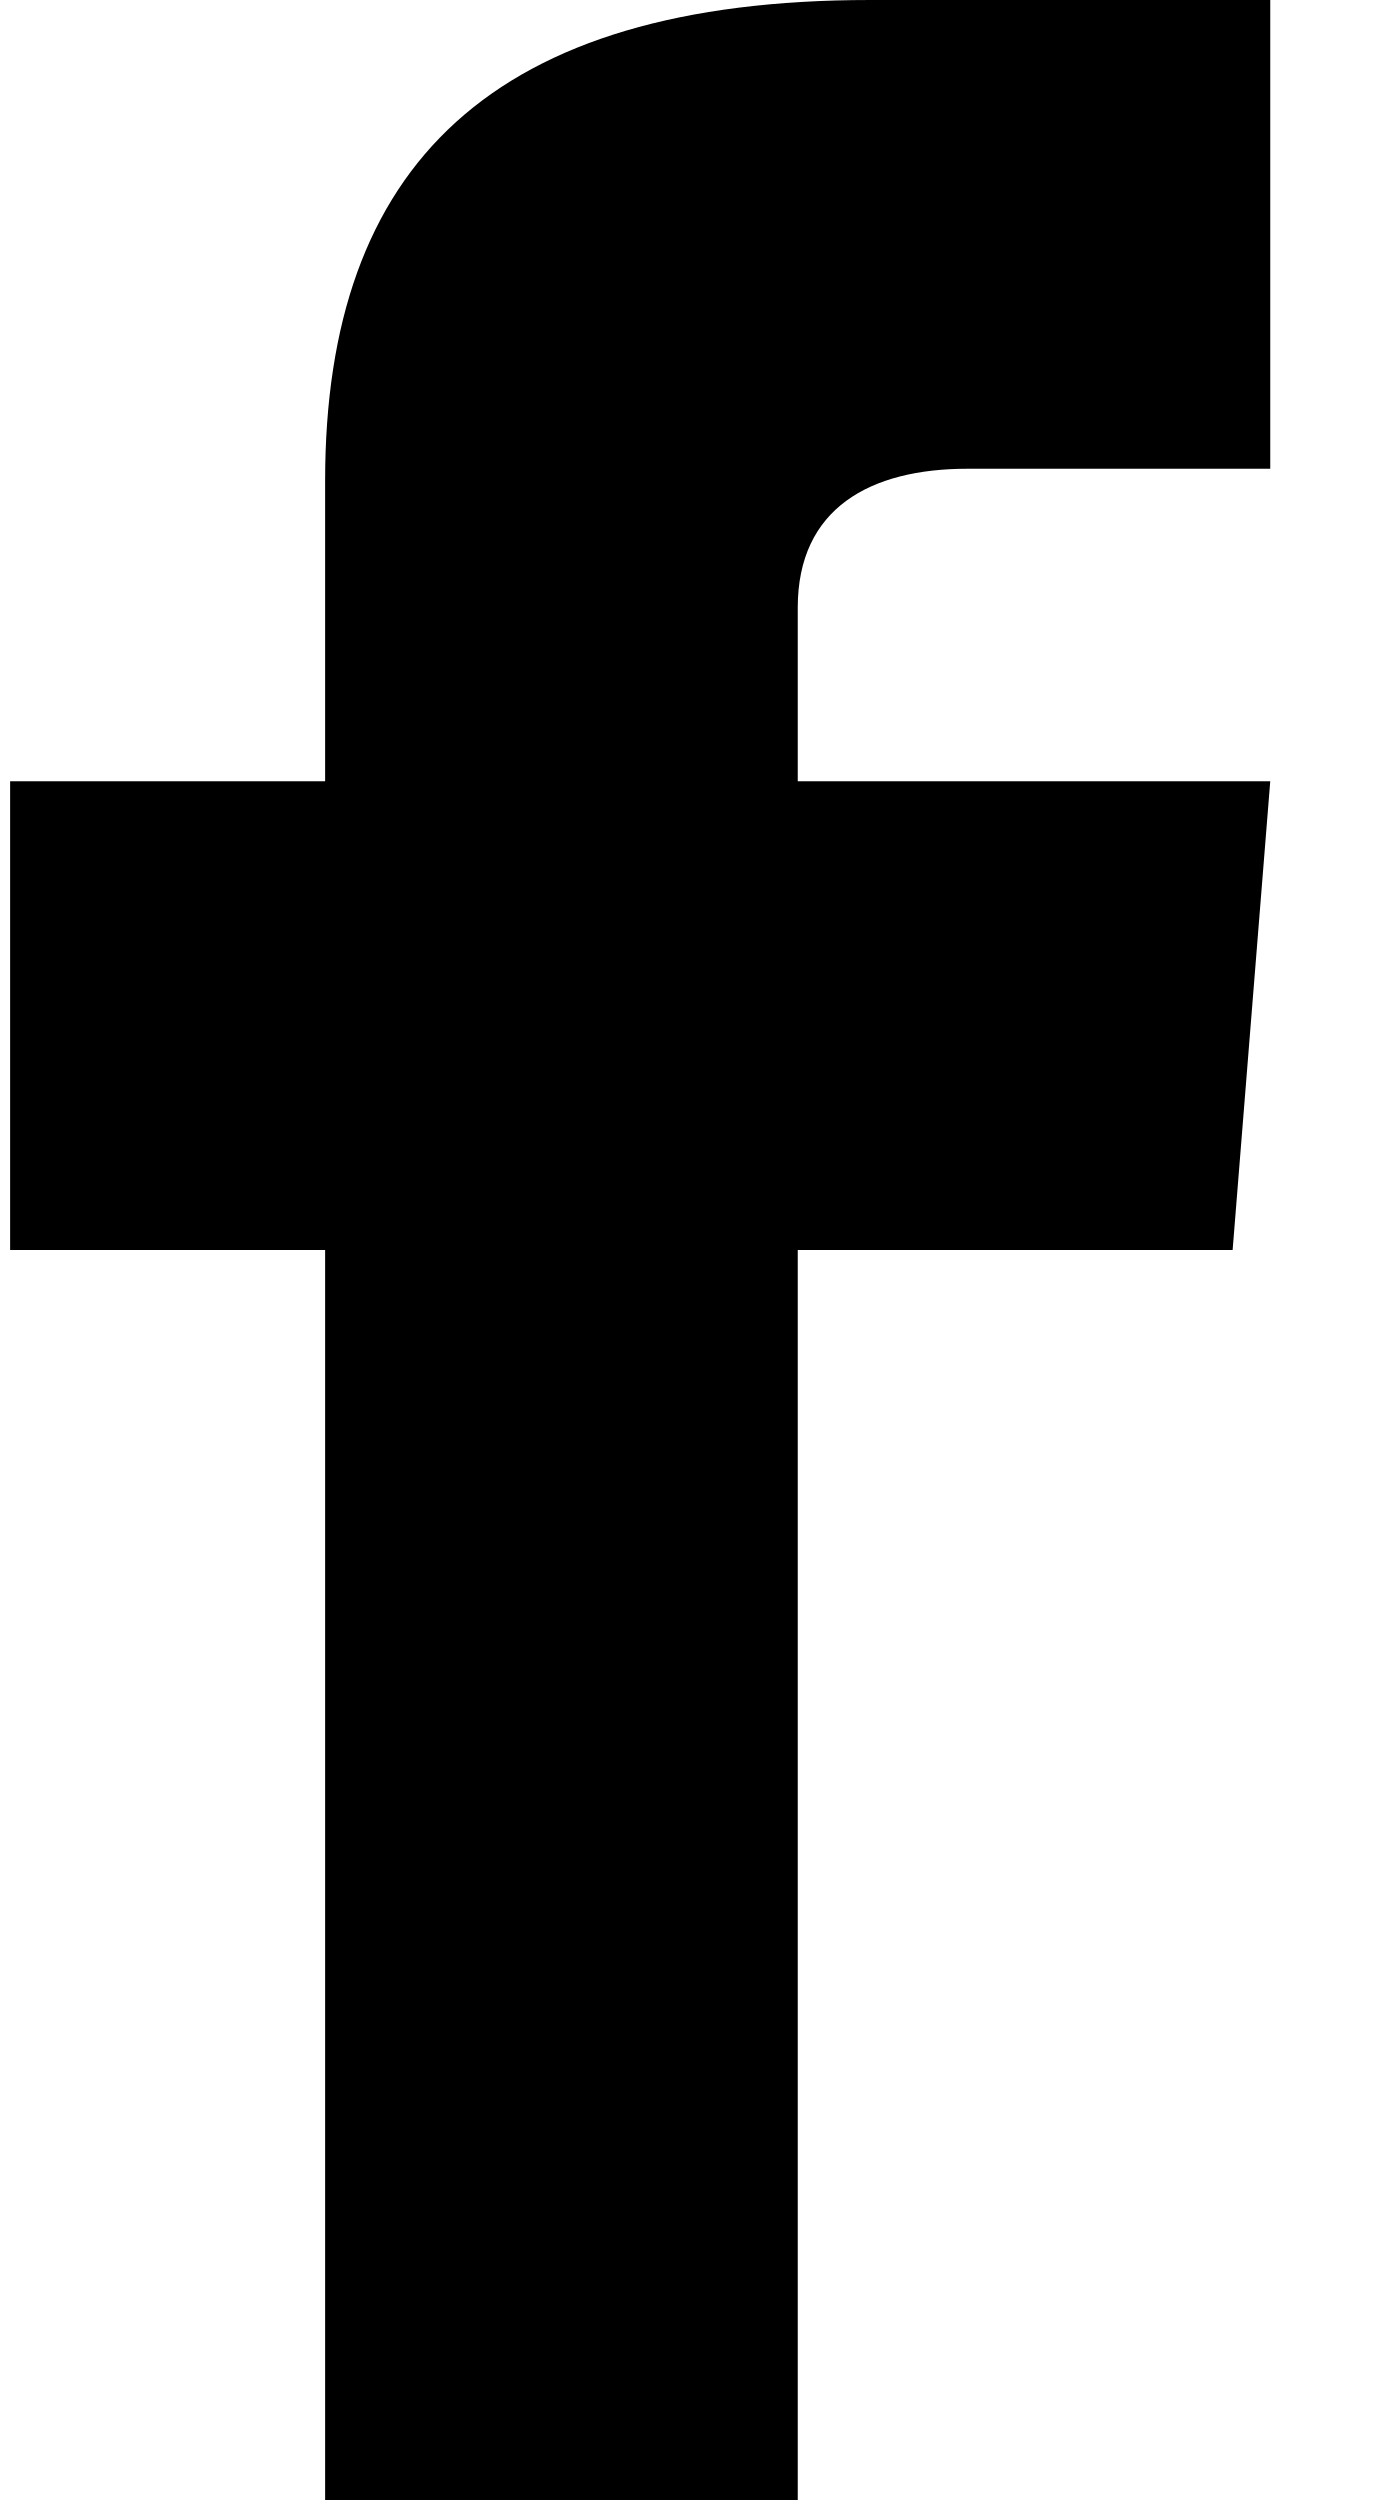
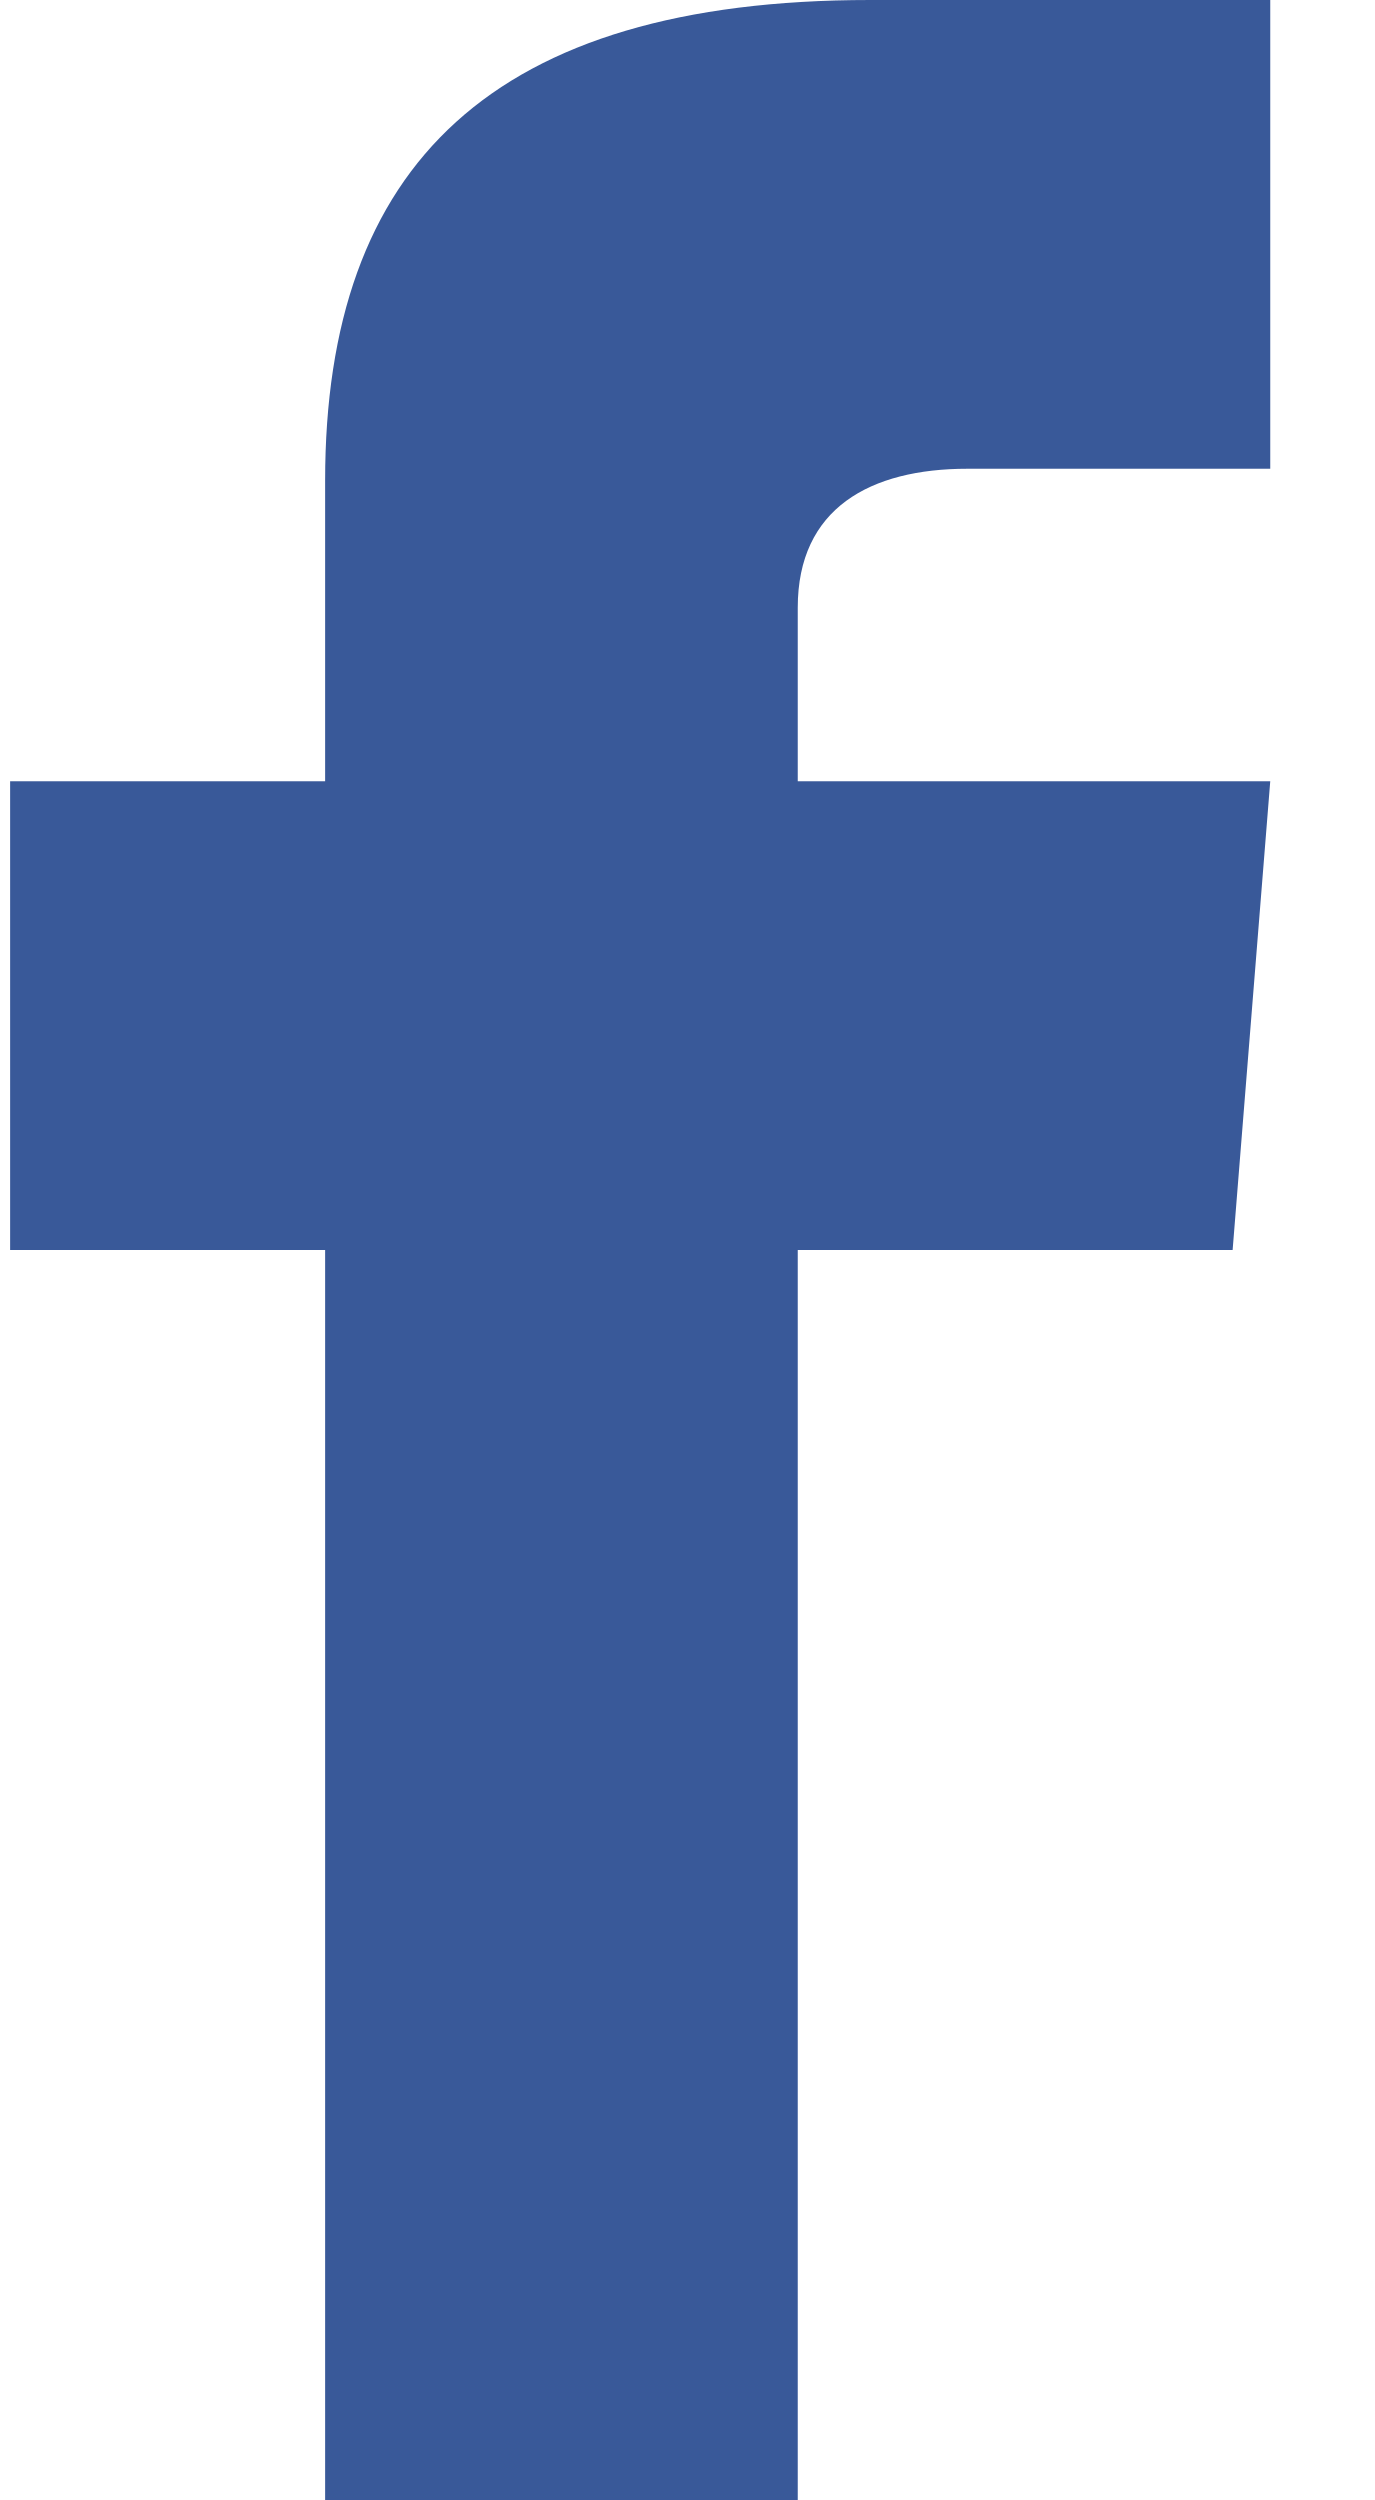
<svg xmlns="http://www.w3.org/2000/svg" role="presentation" id="SvgjsSvg1000" version="1.1" width="11" height="20" viewBox="0 0 11 20">
  <defs id="SvgjsDefs1001" />
-   <path id="SvgjsPath1007" d="M87.162 56.75H84.739C83.963 56.75 83.382 57.065 83.382 57.861V59.25H87.162L86.861 63H83.382V73H79.601V63H77.081V59.25H79.601V56.846C79.601 54.319 80.942 53 83.963 53H87.162Z " fill-opacity="1" transform="matrix(1,0,0,1,-77,-53)" />
+   <path id="SvgjsPath1007" d="M87.162 56.75H84.739C83.963 56.75 83.382 57.065 83.382 57.861V59.25H87.162L86.861 63H83.382V73H79.601V63H77.081V59.25H79.601V56.846C79.601 54.319 80.942 53 83.963 53H87.162Z " fill="#395999" fill-opacity="1" transform="matrix(1,0,0,1,-77,-53)" />
</svg>
